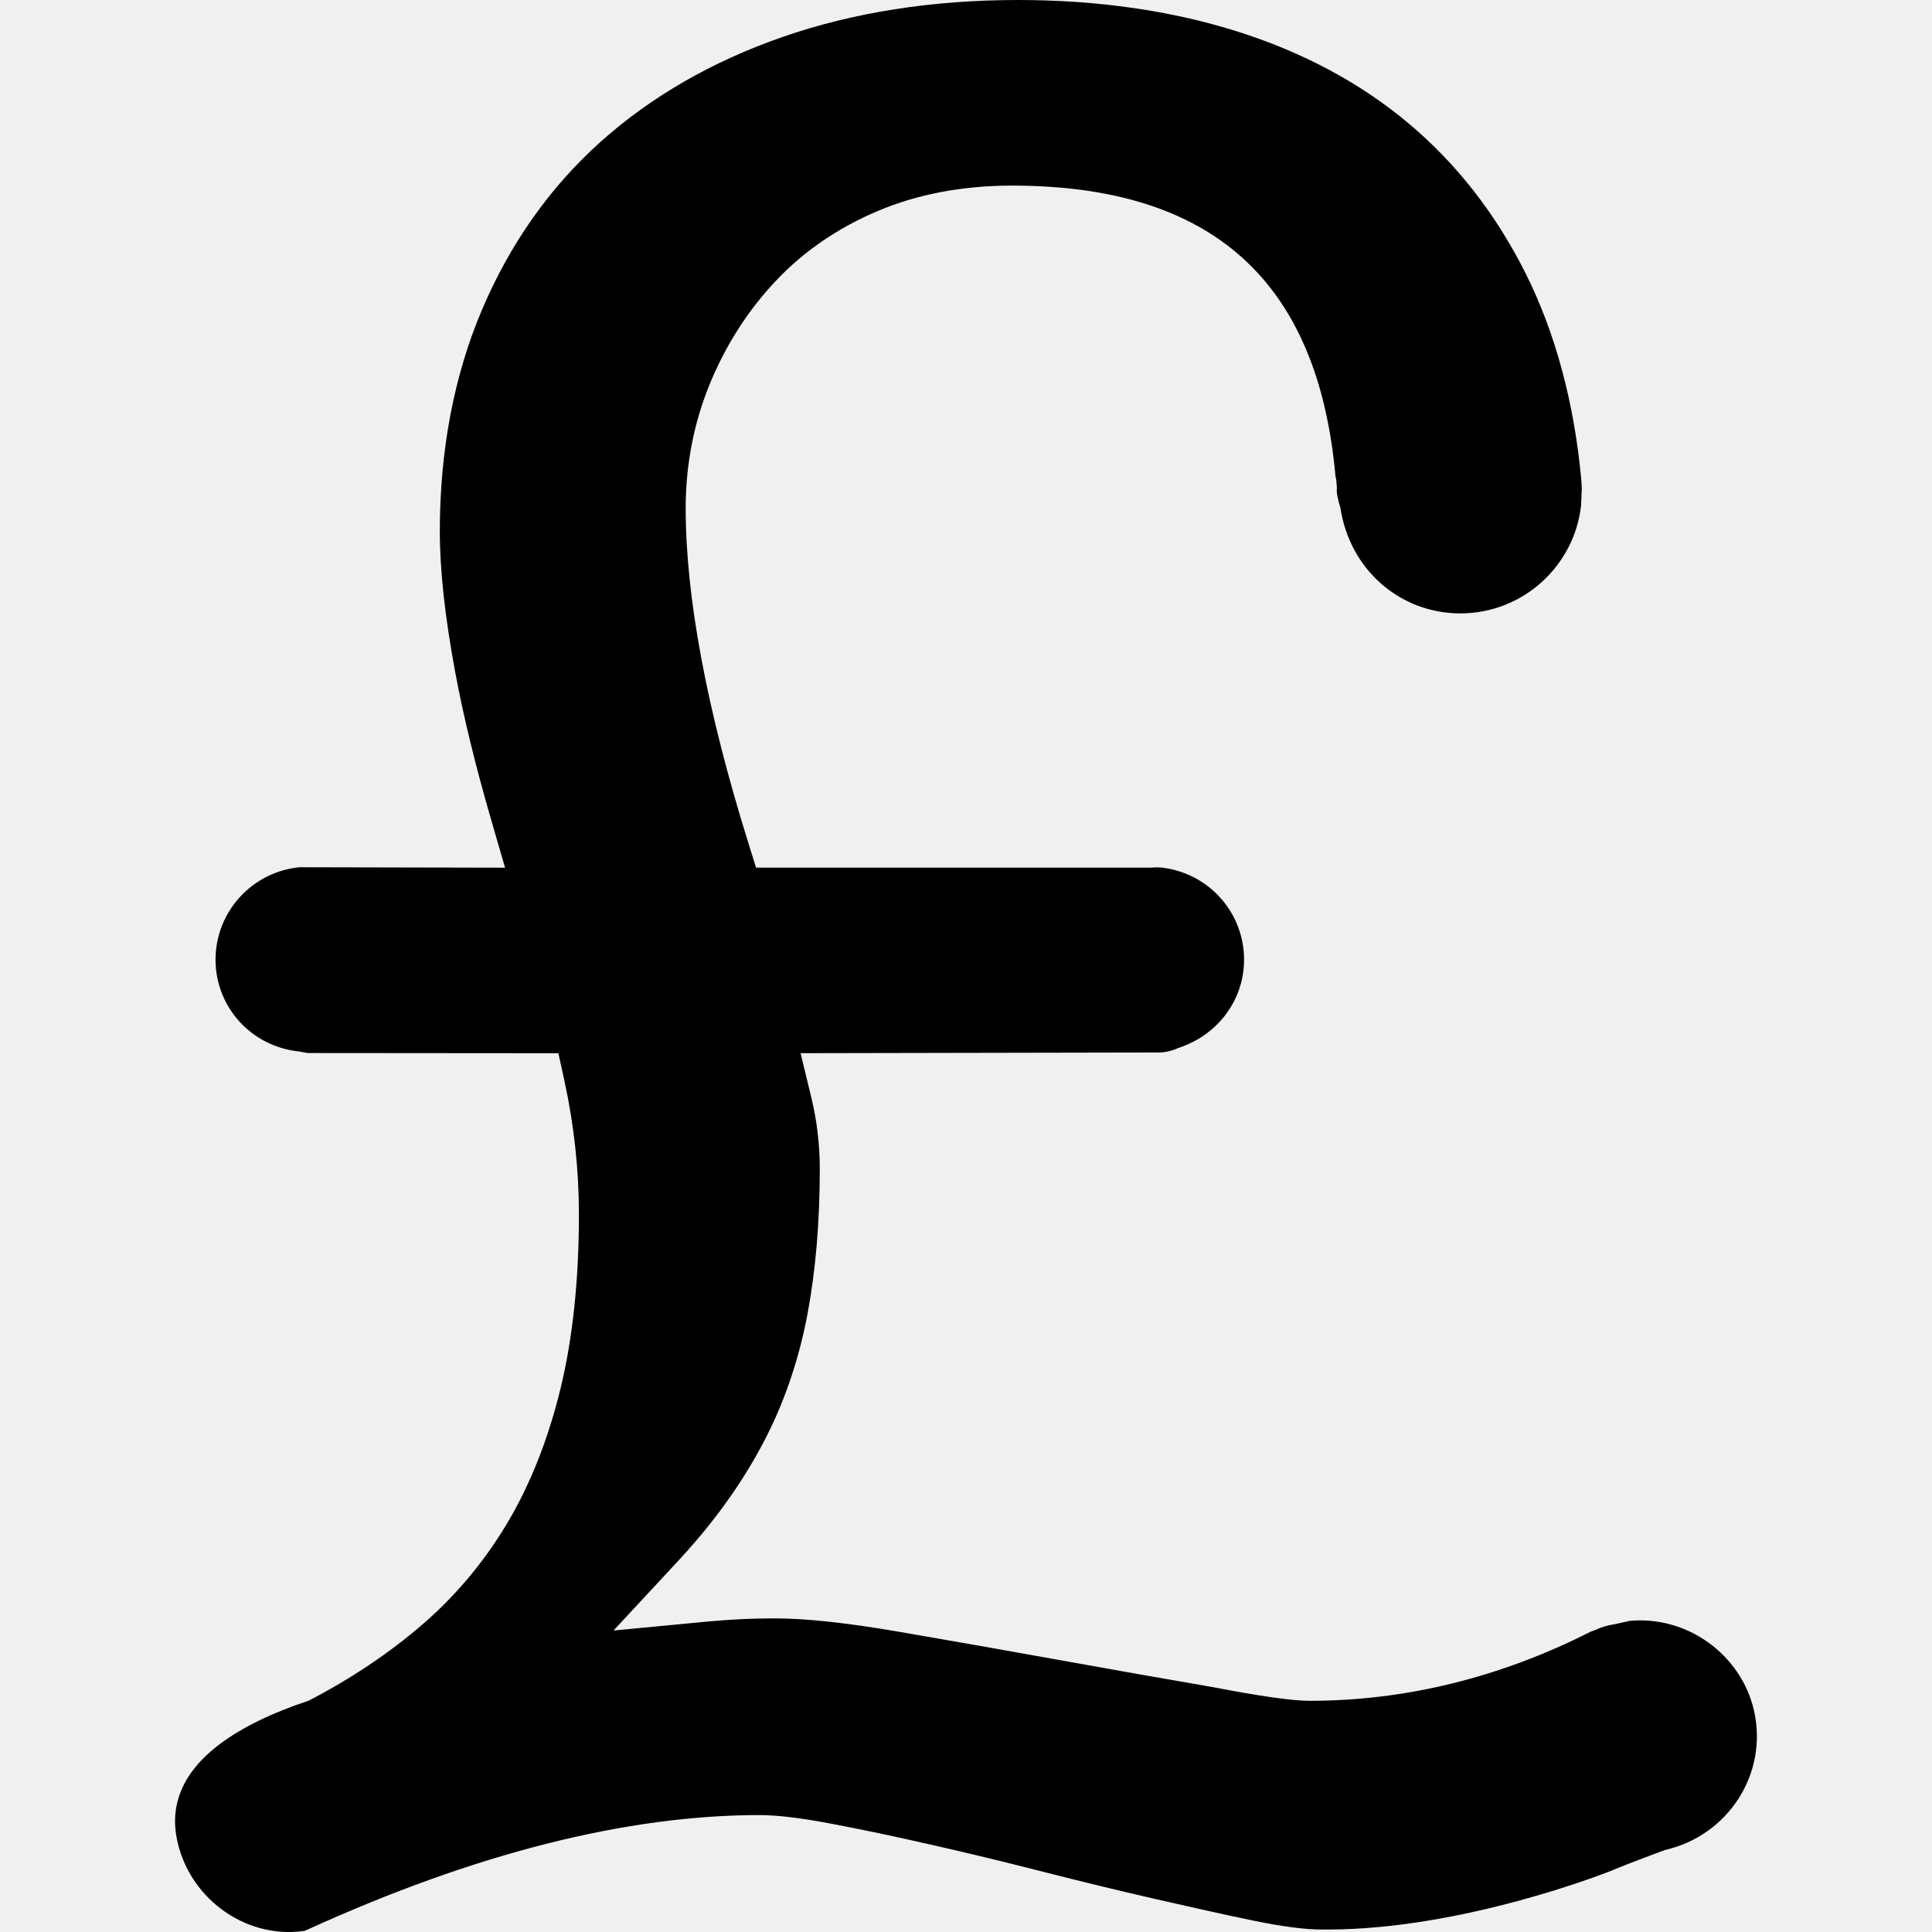
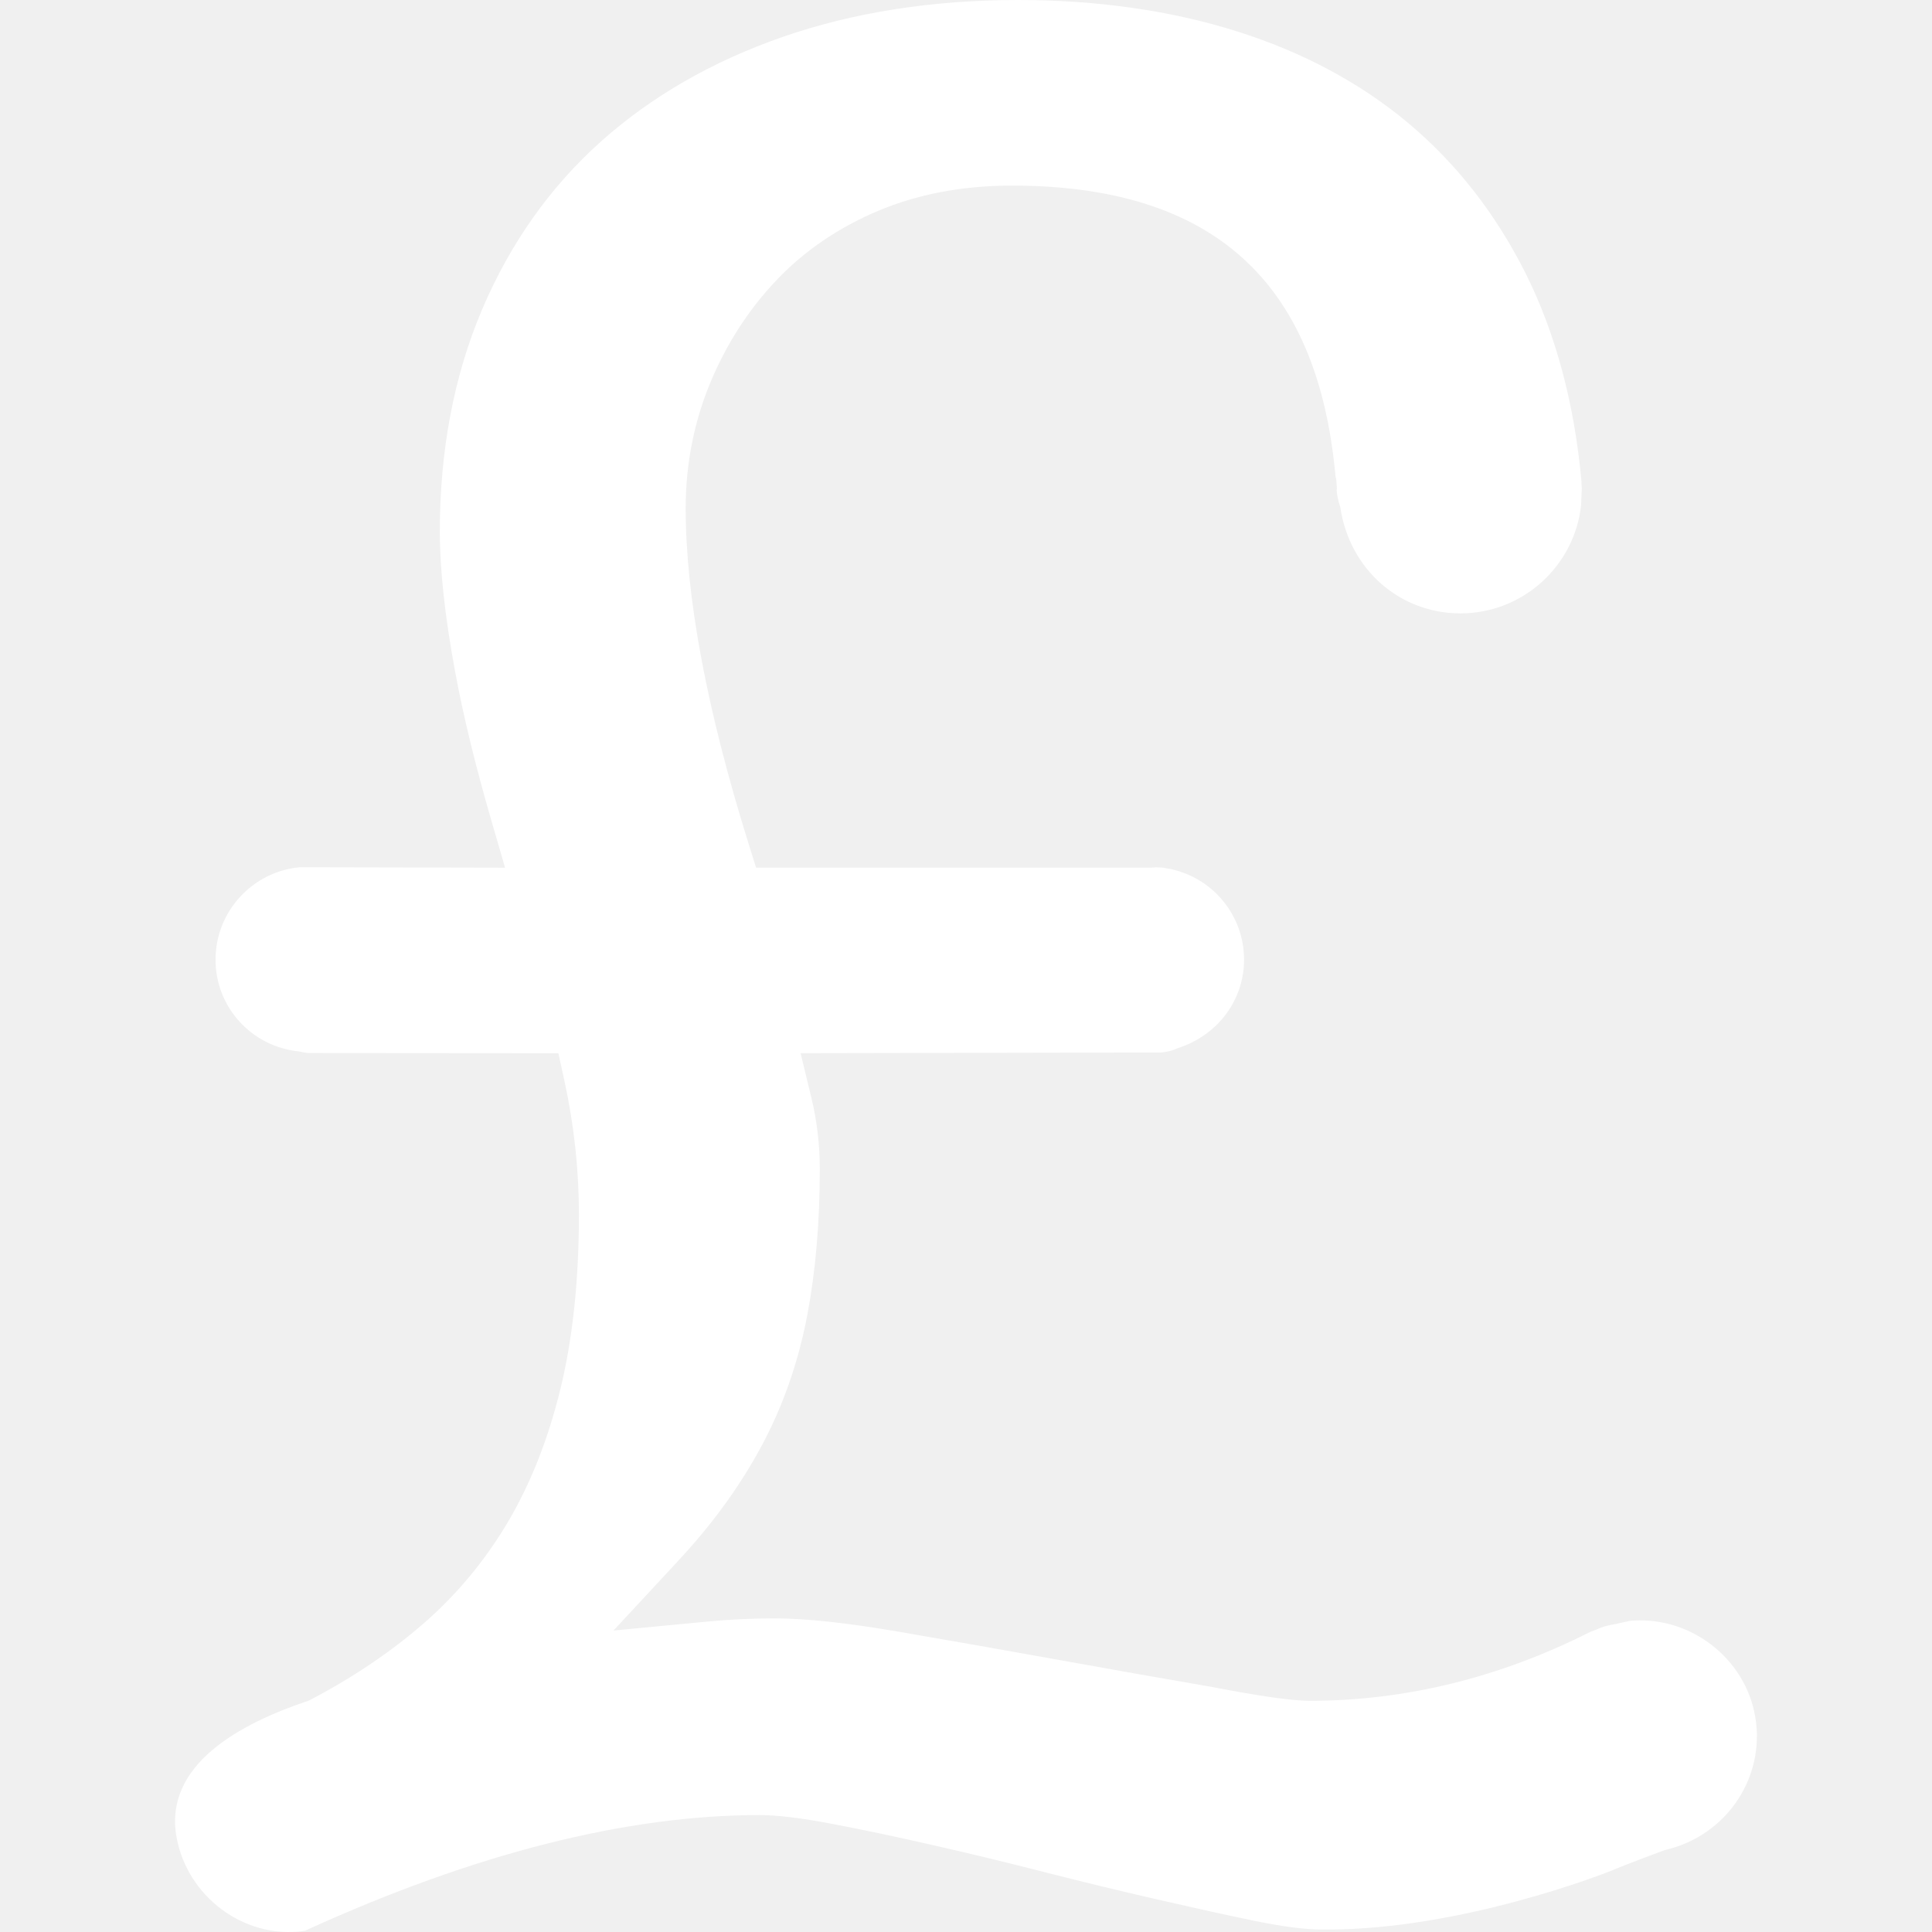
- <svg xmlns="http://www.w3.org/2000/svg" version="1.1" id="Capa_1" x="0px" y="0px" width="74.667px" height="74.667px" viewBox="0 0 74.667 74.667" style="enable-background:new 0 0 74.667 74.667;" xml:space="preserve">
+ <svg xmlns="http://www.w3.org/2000/svg" version="1.1" id="Capa_1" x="0px" y="0px" width="74.667px" height="74.667px" viewBox="0 0 74.667 74.667" style="enable-background:new 0 0 74.667 74.667; fill: white" xml:space="preserve">
  <g>
    <g>
      <path d="M62.935,62.648l0.002,0.006l-0.523,0.115c-0.283,0.045-0.514,0.111-0.726,0.213l-0.22,0.082    c-3.477,1.763-7.143,2.668-10.848,2.668c-0.672,0-1.933-0.178-3.748-0.529c-1.812-0.311-3.784-0.66-5.895-1.041    c-2.107-0.381-4.178-0.744-6.207-1.094c-2.048-0.353-3.632-0.522-4.841-0.522c-0.854,0-1.719,0.041-2.573,0.122l-3.646,0.348    l2.492-2.684c0.25-0.268,0.486-0.535,0.713-0.8c1.117-1.306,2.043-2.685,2.752-4.103c0.708-1.418,1.227-2.98,1.541-4.648    c0.314-1.672,0.475-3.557,0.475-5.602c0-0.933-0.109-1.859-0.326-2.755l-0.416-1.721l13.929-0.027    c0.247-0.021,0.459-0.077,0.666-0.173C47.08,40,48.08,38.636,48.08,37.087c0-1.727-1.234-3.206-2.937-3.519    c-0.124-0.027-0.236-0.042-0.349-0.045l-0.016,0.001c-0.043-0.001-0.077-0.002-0.104-0.004l-0.181,0.013H29.22l-0.306-0.979    C27.311,27.411,26.5,23.067,26.5,19.64c0-1.676,0.313-3.291,0.931-4.8c0.617-1.504,1.477-2.847,2.557-3.99    c1.073-1.138,2.399-2.046,3.941-2.698c1.537-0.649,3.281-0.979,5.181-0.979c7.731,0,11.821,3.674,12.503,11.232    c0.012,0.041,0.021,0.084,0.029,0.127l0.027,0.342l-0.01,0.071c0.008,0.155,0.052,0.392,0.142,0.671    c0.361,2.403,2.306,4.09,4.642,4.09c2.418,0,4.414-1.84,4.664-4.193h-0.002l0.028-0.645c0.001-0.01-0.009-0.088-0.013-0.175    l-0.002-0.103c-0.272-3-0.998-5.703-2.15-8.013c-1.152-2.301-2.677-4.256-4.529-5.809c-1.858-1.56-4.094-2.757-6.64-3.558    C45.248,0.407,42.403,0,39.347,0c-3.309,0-6.367,0.479-9.09,1.424C27.53,2.37,25.159,3.736,23.212,5.48    c-1.953,1.749-3.493,3.927-4.577,6.474c-1.086,2.552-1.637,5.44-1.637,8.589c0,1.484,0.2,3.313,0.595,5.435    c0.31,1.681,0.783,3.622,1.408,5.771l0.518,1.785l-7.941-0.017c-1.819,0.172-3.248,1.708-3.248,3.572    c0,1.83,1.383,3.354,3.215,3.546l0.342,0.062l9.693,0.008l0.24,1.097c0.367,1.689,0.554,3.419,0.554,5.138    c0,2.529-0.241,4.8-0.716,6.744c-0.473,1.939-1.162,3.682-2.05,5.174c-0.886,1.486-1.985,2.804-3.271,3.914    c-1.279,1.107-2.764,2.103-4.408,2.955c-2.65,0.881-5.609,2.477-5.107,5.27c0.41,2.281,2.582,3.941,4.898,3.634    c0.07-0.012,0.072-0.013,0.133-0.042c6.475-2.952,12.355-4.441,17.507-4.441c0.667,0,1.599,0.112,2.769,0.334    c1.172,0.222,2.469,0.494,3.855,0.812c1.395,0.315,2.839,0.663,4.328,1.045c1.49,0.38,2.924,0.729,4.304,1.045    c1.38,0.317,2.639,0.597,3.78,0.834c1.146,0.238,2.03,0.354,2.7,0.354H51.3c5.204,0,10.729-2.176,10.963-2.269    c0.51-0.222,2.07-0.801,2.07-0.801c2.477-0.562,3.999-2.966,3.458-5.378C67.3,63.934,65.175,62.41,62.935,62.648z" />
    </g>
  </g>
  <g>
</g>
  <g>
</g>
  <g>
</g>
  <g>
</g>
  <g>
</g>
  <g>
</g>
  <g>
</g>
  <g>
</g>
  <g>
</g>
  <g>
</g>
  <g>
</g>
  <g>
</g>
  <g>
</g>
  <g>
</g>
  <g>
</g>
</svg>
